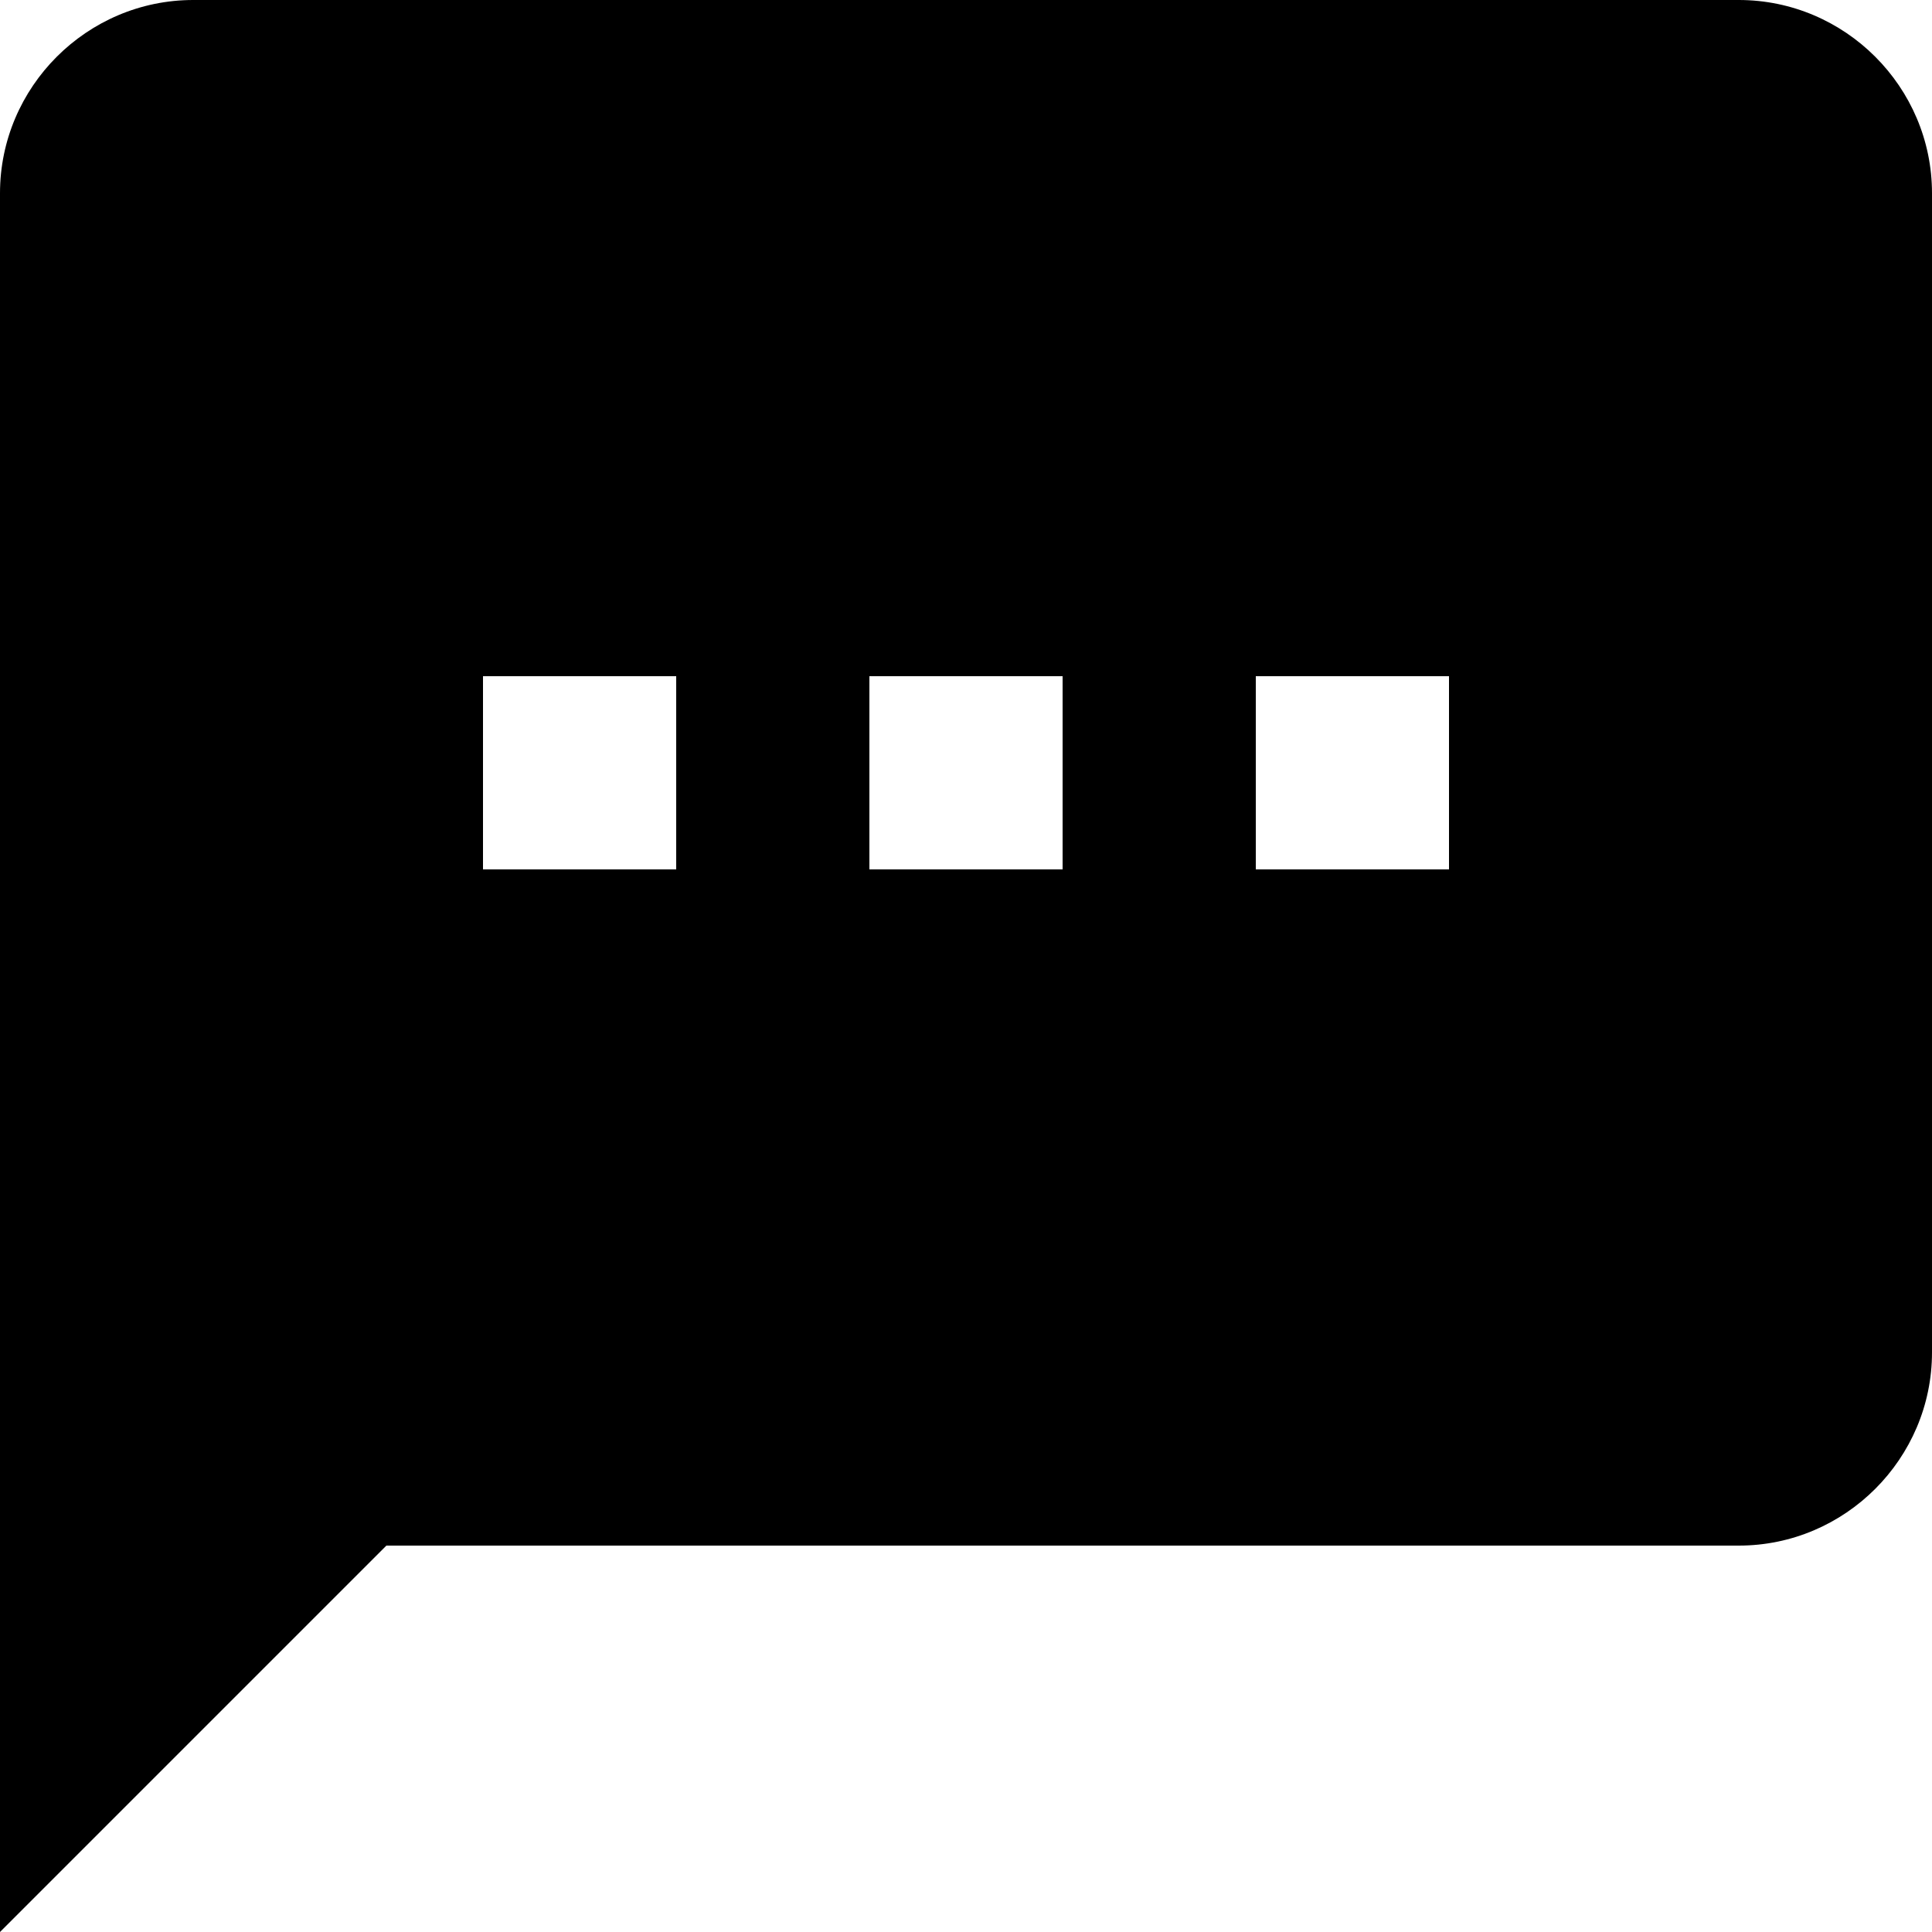
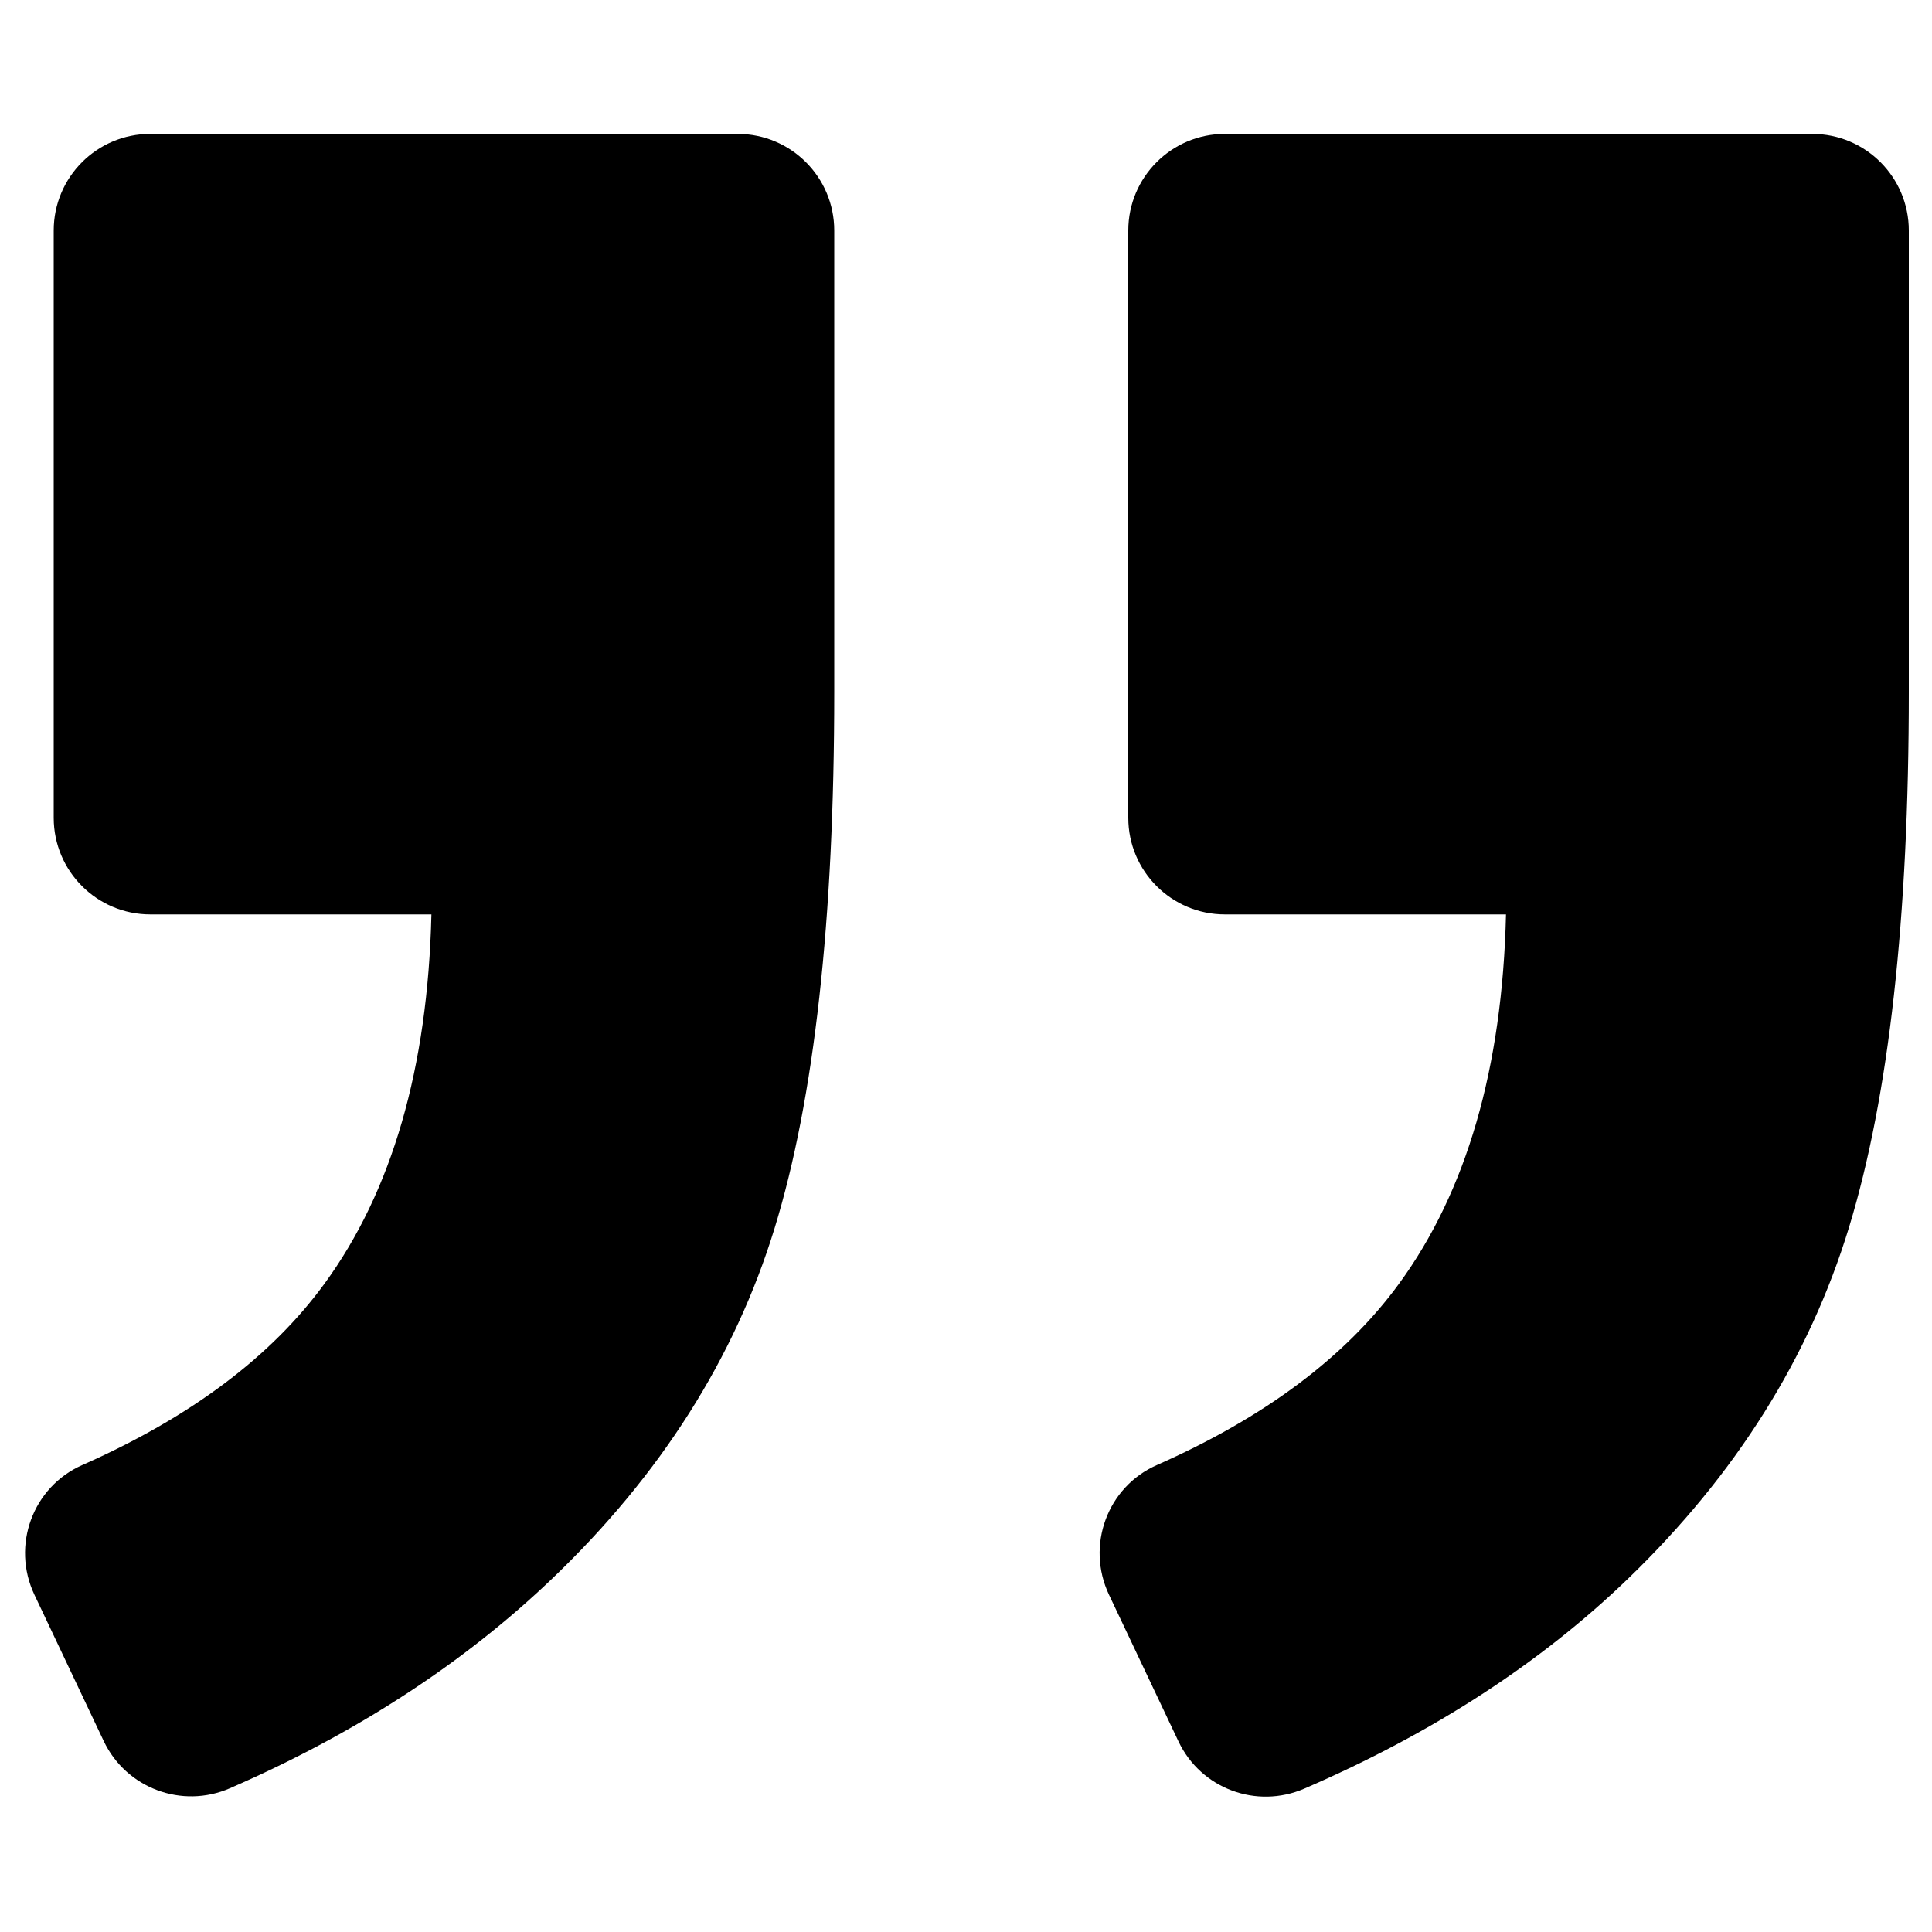
- <svg xmlns="http://www.w3.org/2000/svg" width="20px" height="20px" viewBox="0 0 20 20" version="1.1">
-   <defs />
-   <g id="Android-App" stroke="none" stroke-width="1" fill="none" fill-rule="evenodd">
-     <g id="Movie-Detail---Info" transform="translate(-38, -342)" fill="#000000">
-       <g id="Tagline" transform="translate(18, 342)">
-         <g id="sms-2" transform="translate(20, 0)">
-           <path d="M18,0 L2,0 C0.9,0 0,0.9 0,2 L0,20 L4,16 L18,16 C19.1,16 20,15.1 20,14 L20,2 C20,0.9 19.1,0 18,0 L18,0 Z M7,9 L5,9 L5,7 L7,7 L7,9 L7,9 Z M11,9 L9,9 L9,7 L11,7 L11,9 L11,9 Z M15,9 L13,9 L13,7 L15,7 L15,9 L15,9 Z" id="Shape" />
-         </g>
-       </g>
-     </g>
-   </g>
+ <svg xmlns="http://www.w3.org/2000/svg" version="1.1" id="Capa_1" x="0px" y="0px" width="1000px" height="1000px" viewBox="0 0 1000 1000" enable-background="new 0 0 1000 1000" xml:space="preserve">
+   <path d="M938,69.3H634c-27.6,0-50,22.4-50,50v304c0,27.6,22.4,50,50,50h145.5c-1.9,79.6-20.4,143.3-55.4,191.2  c-27.6,37.8-69.4,69.1-125.3,93.8C573.1,769.6,562,800,574,825.4l36,76c11.6,24.4,40.3,35.1,65.1,24.4  C741.3,897.2,797.2,861,842.8,817c55.6-53.7,93.7-114.3,114.3-181.9c20.6-67.6,30.9-159.8,30.9-276.8v-239  C988,91.7,965.6,69.3,938,69.3z" />
+   <path d="M119,925.6c65.4-28.5,121-64.7,166.9-108.6c56.1-53.7,94.4-114.1,115-181.2c20.6-67.1,30.9-159.6,30.9-277.5v-239  c0-27.6-22.4-50-50-50h-304c-27.6,0-50,22.4-50,50v304c0,27.6,22.4,50,50,50h145.5c-1.9,79.6-20.4,143.3-55.4,191.2  c-27.6,37.8-69.4,69.1-125.3,93.8C16.9,769.6,5.8,800,17.8,825.4l35.9,75.8C65.3,925.6,94.2,936.4,119,925.6z" />
</svg>
